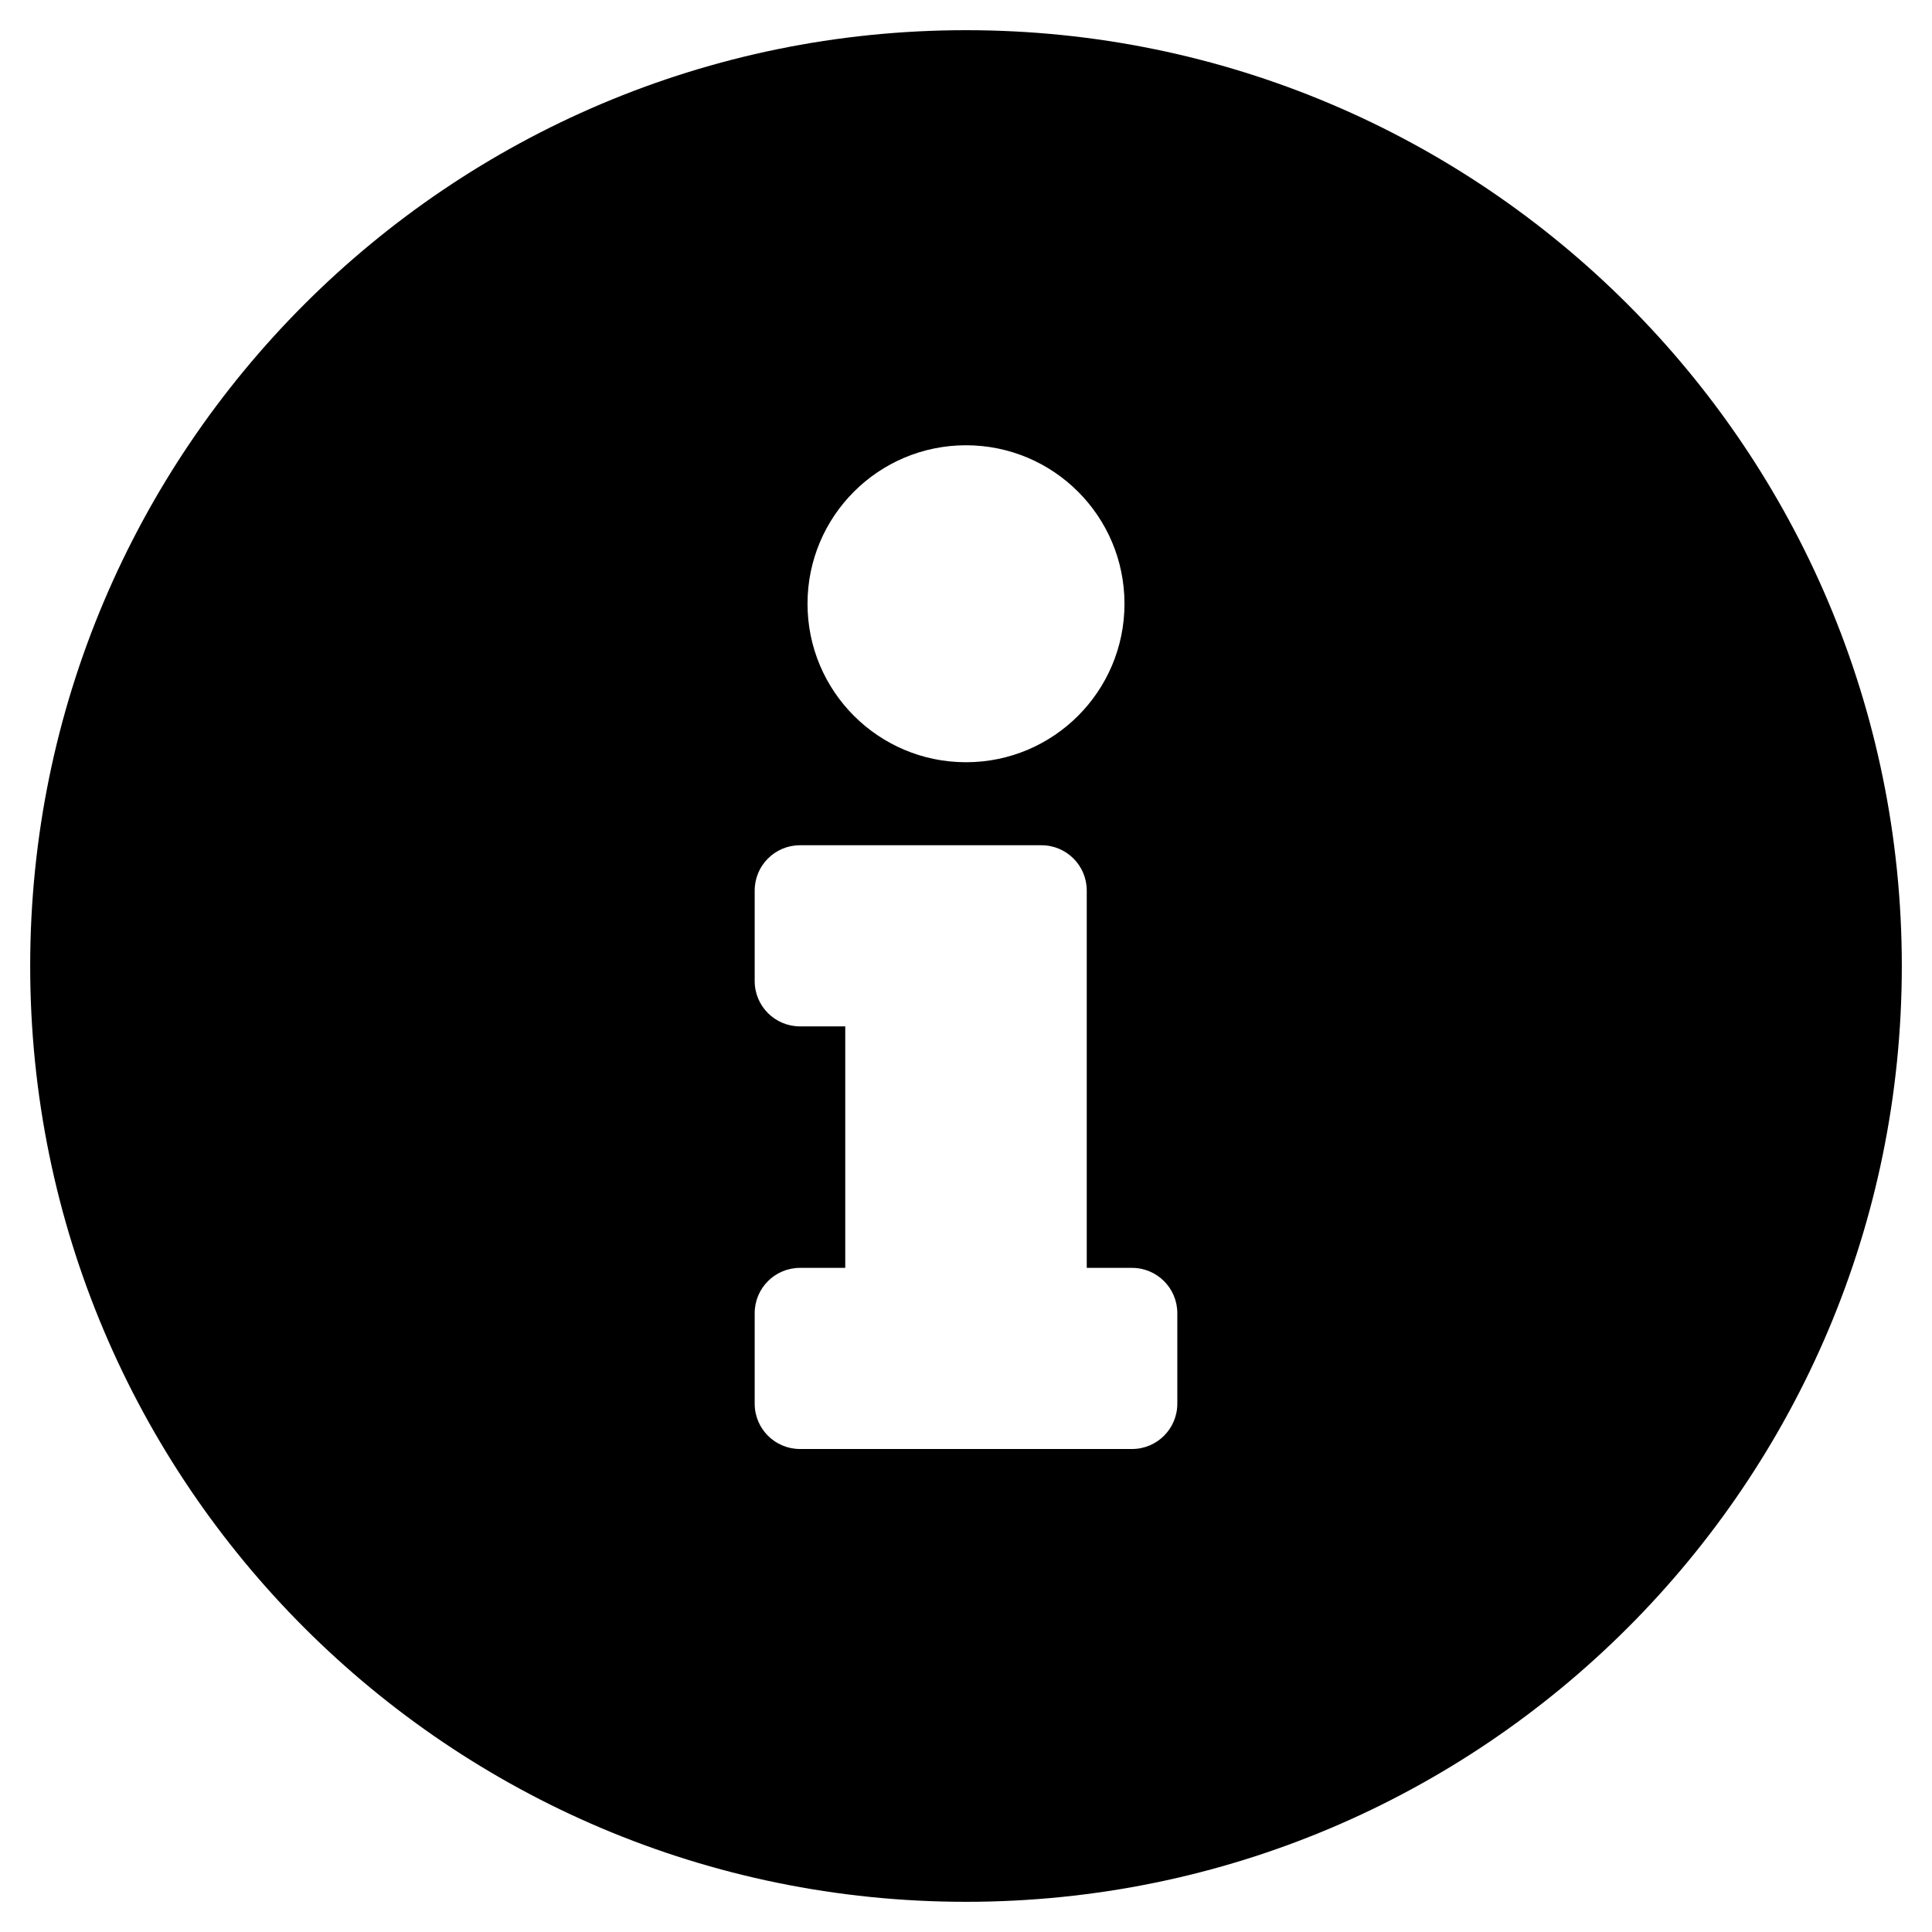
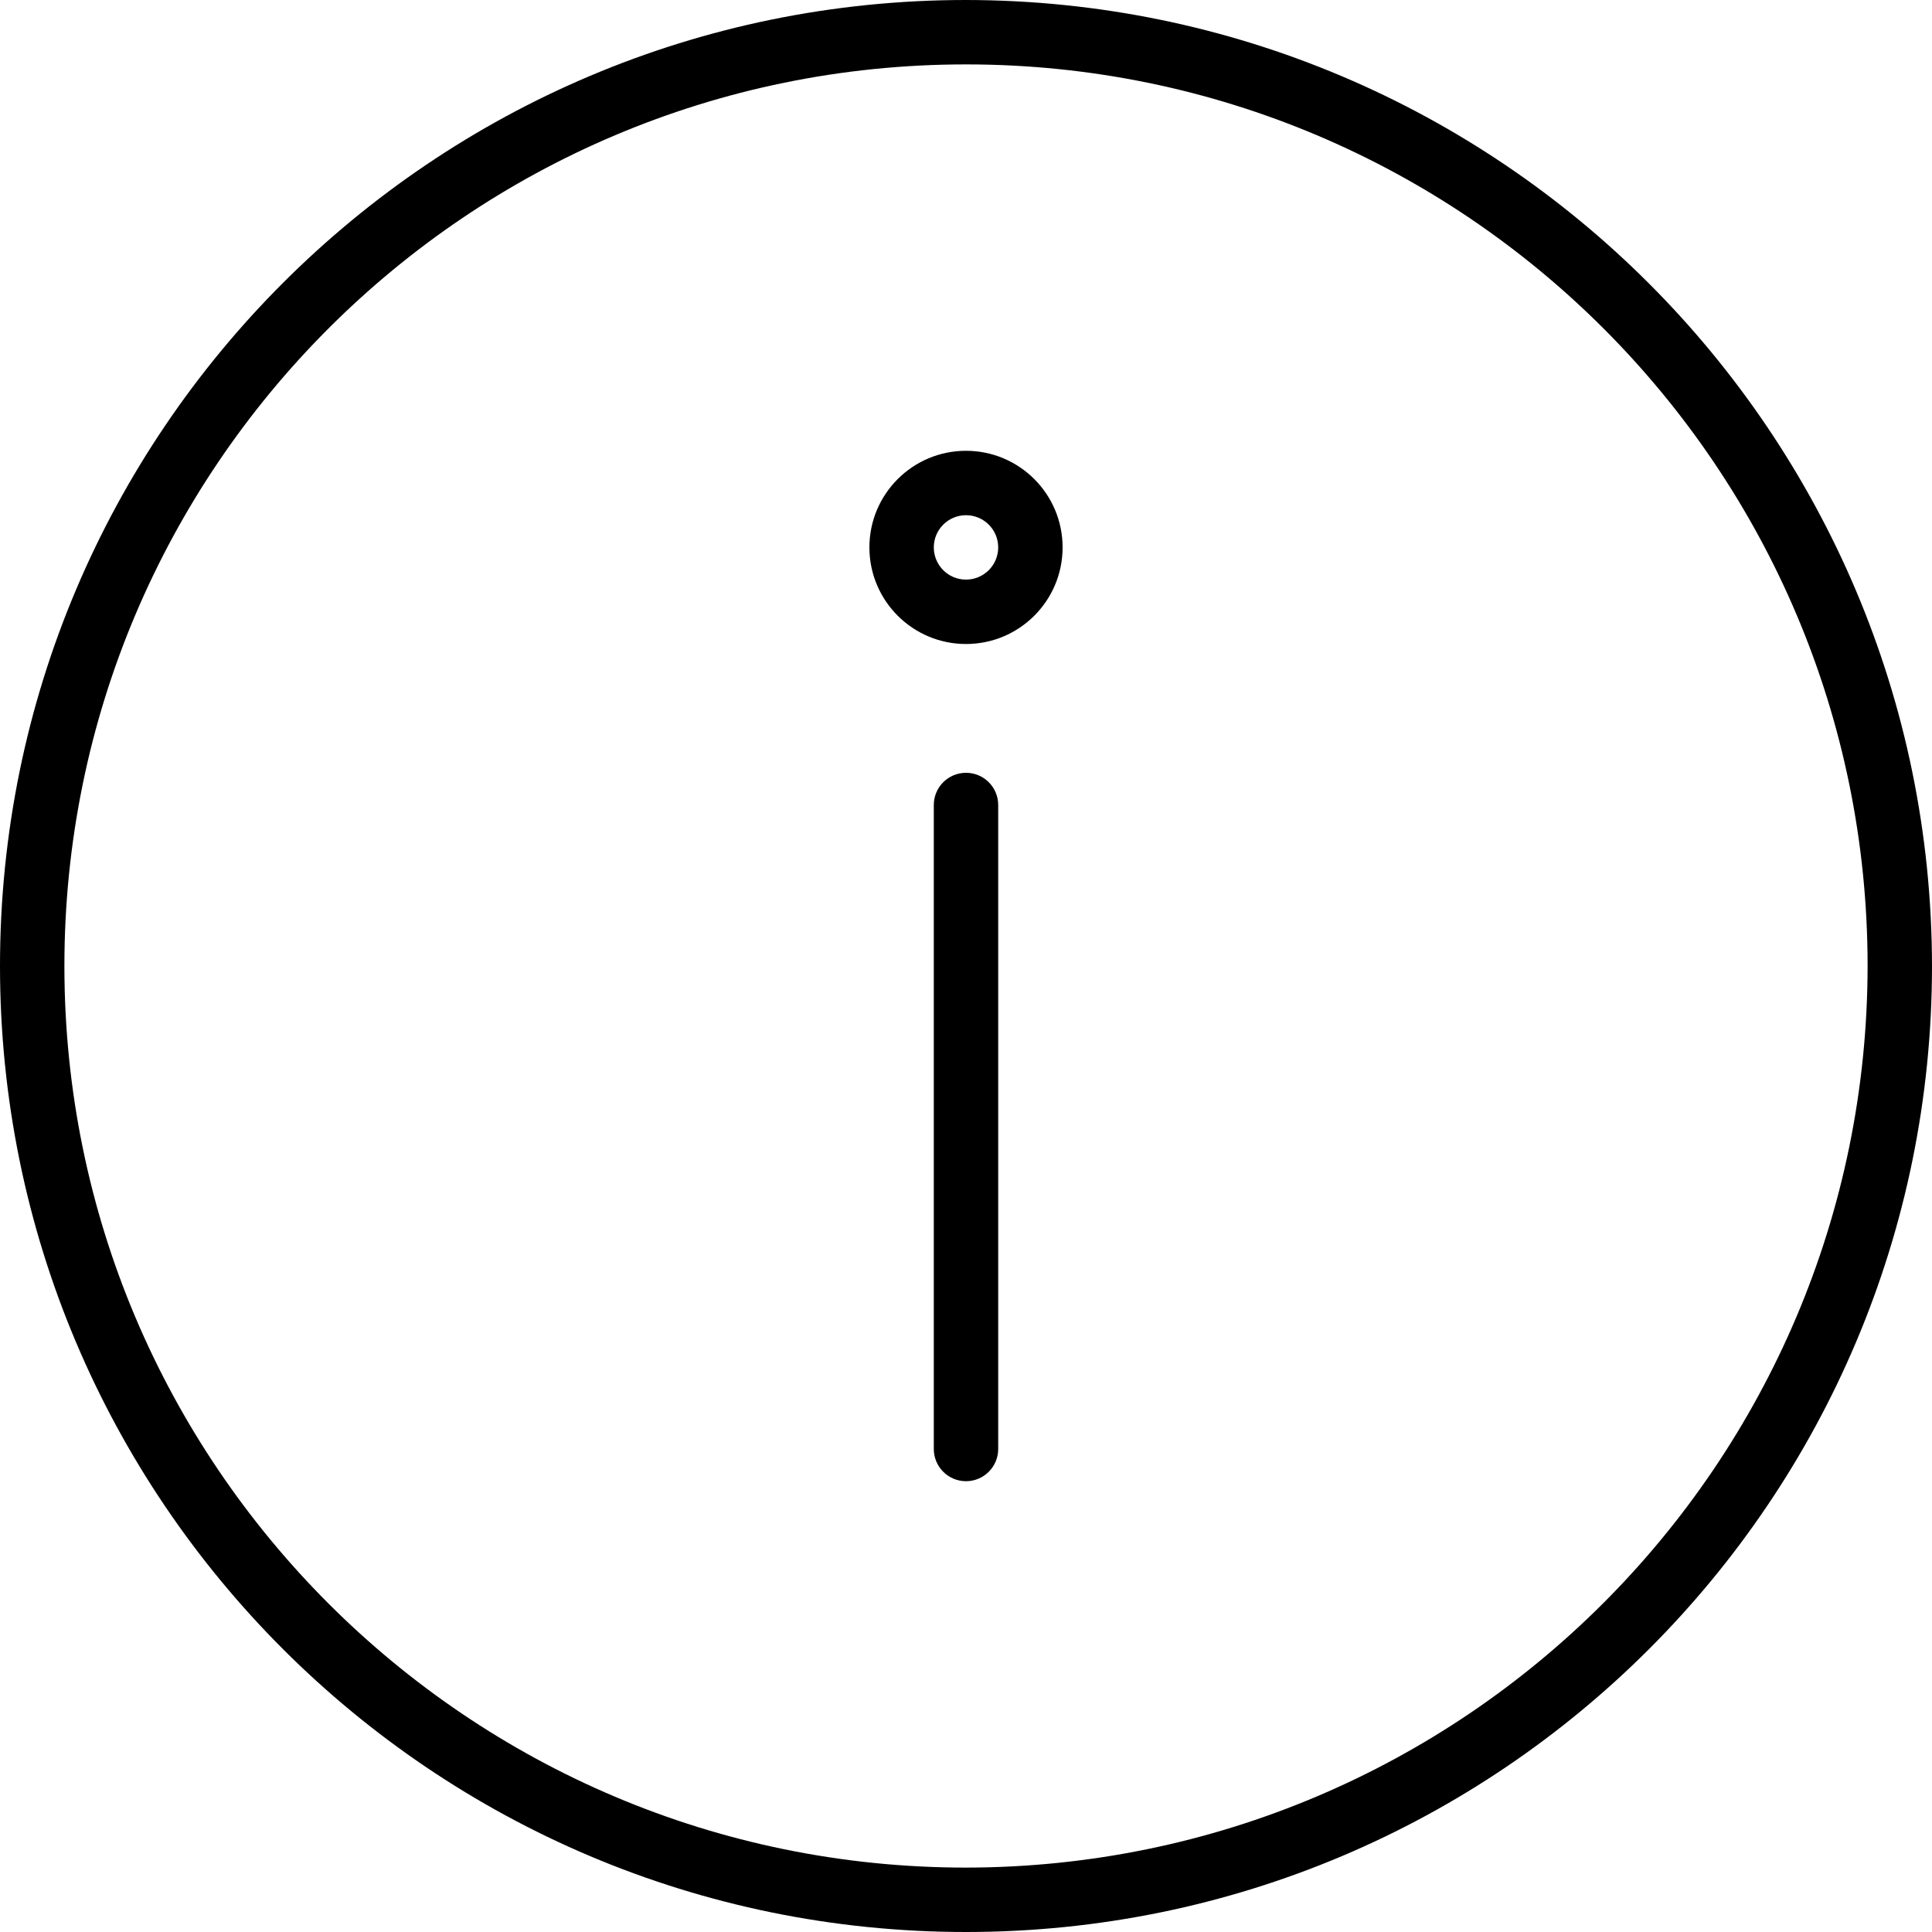
- <svg xmlns="http://www.w3.org/2000/svg" width="25" height="25" aria-hidden="true" focusable="false" data-prefix="fas" data-icon="info-circle" className="svg-inline--fa fa-info-circle fa-w-16" role="img" viewBox="0 0 512 512">
-   <path fill="currentColor" d="M256 8C119.043 8 8 119.083 8 256c0 136.997 111.043 248 248 248s248-111.003 248-248C504 119.083 392.957 8 256 8zm0 110c23.196 0 42 18.804 42 42s-18.804 42-42 42-42-18.804-42-42 18.804-42 42-42zm56 254c0 6.627-5.373 12-12 12h-88c-6.627 0-12-5.373-12-12v-24c0-6.627 5.373-12 12-12h12v-64h-12c-6.627 0-12-5.373-12-12v-24c0-6.627 5.373-12 12-12h64c6.627 0 12 5.373 12 12v100h12c6.627 0 12 5.373 12 12v24z" />
+ <svg xmlns="http://www.w3.org/2000/svg" height="30" viewBox="0 0 480 480" width="30">
+   <path d="m240 0c-132.547 0-240 107.453-240 240s107.453 240 240 240 240-107.453 240-240c-.148-132.484-107.516-239.852-240-240zm0 464c-123.711 0-224-100.289-224-224s100.289-224 224-224 224 100.289 224 224c-.141 123.652-100.348 223.859-224 224zm0 0" />
+   <path d="m240 192c-4.418 0-8 3.582-8 8v160c0 4.418 3.582 8 8 8s8-3.582 8-8v-160c0-4.418-3.582-8-8-8zm0 0" />
+   <path d="m240 112c-13.254 0-24 10.746-24 24s10.746 24 24 24 24-10.746 24-24-10.746-24-24-24zm0 32c-4.418 0-8-3.582-8-8s3.582-8 8-8 8 3.582 8 8-3.582 8-8 8zm0 0" />
</svg>
